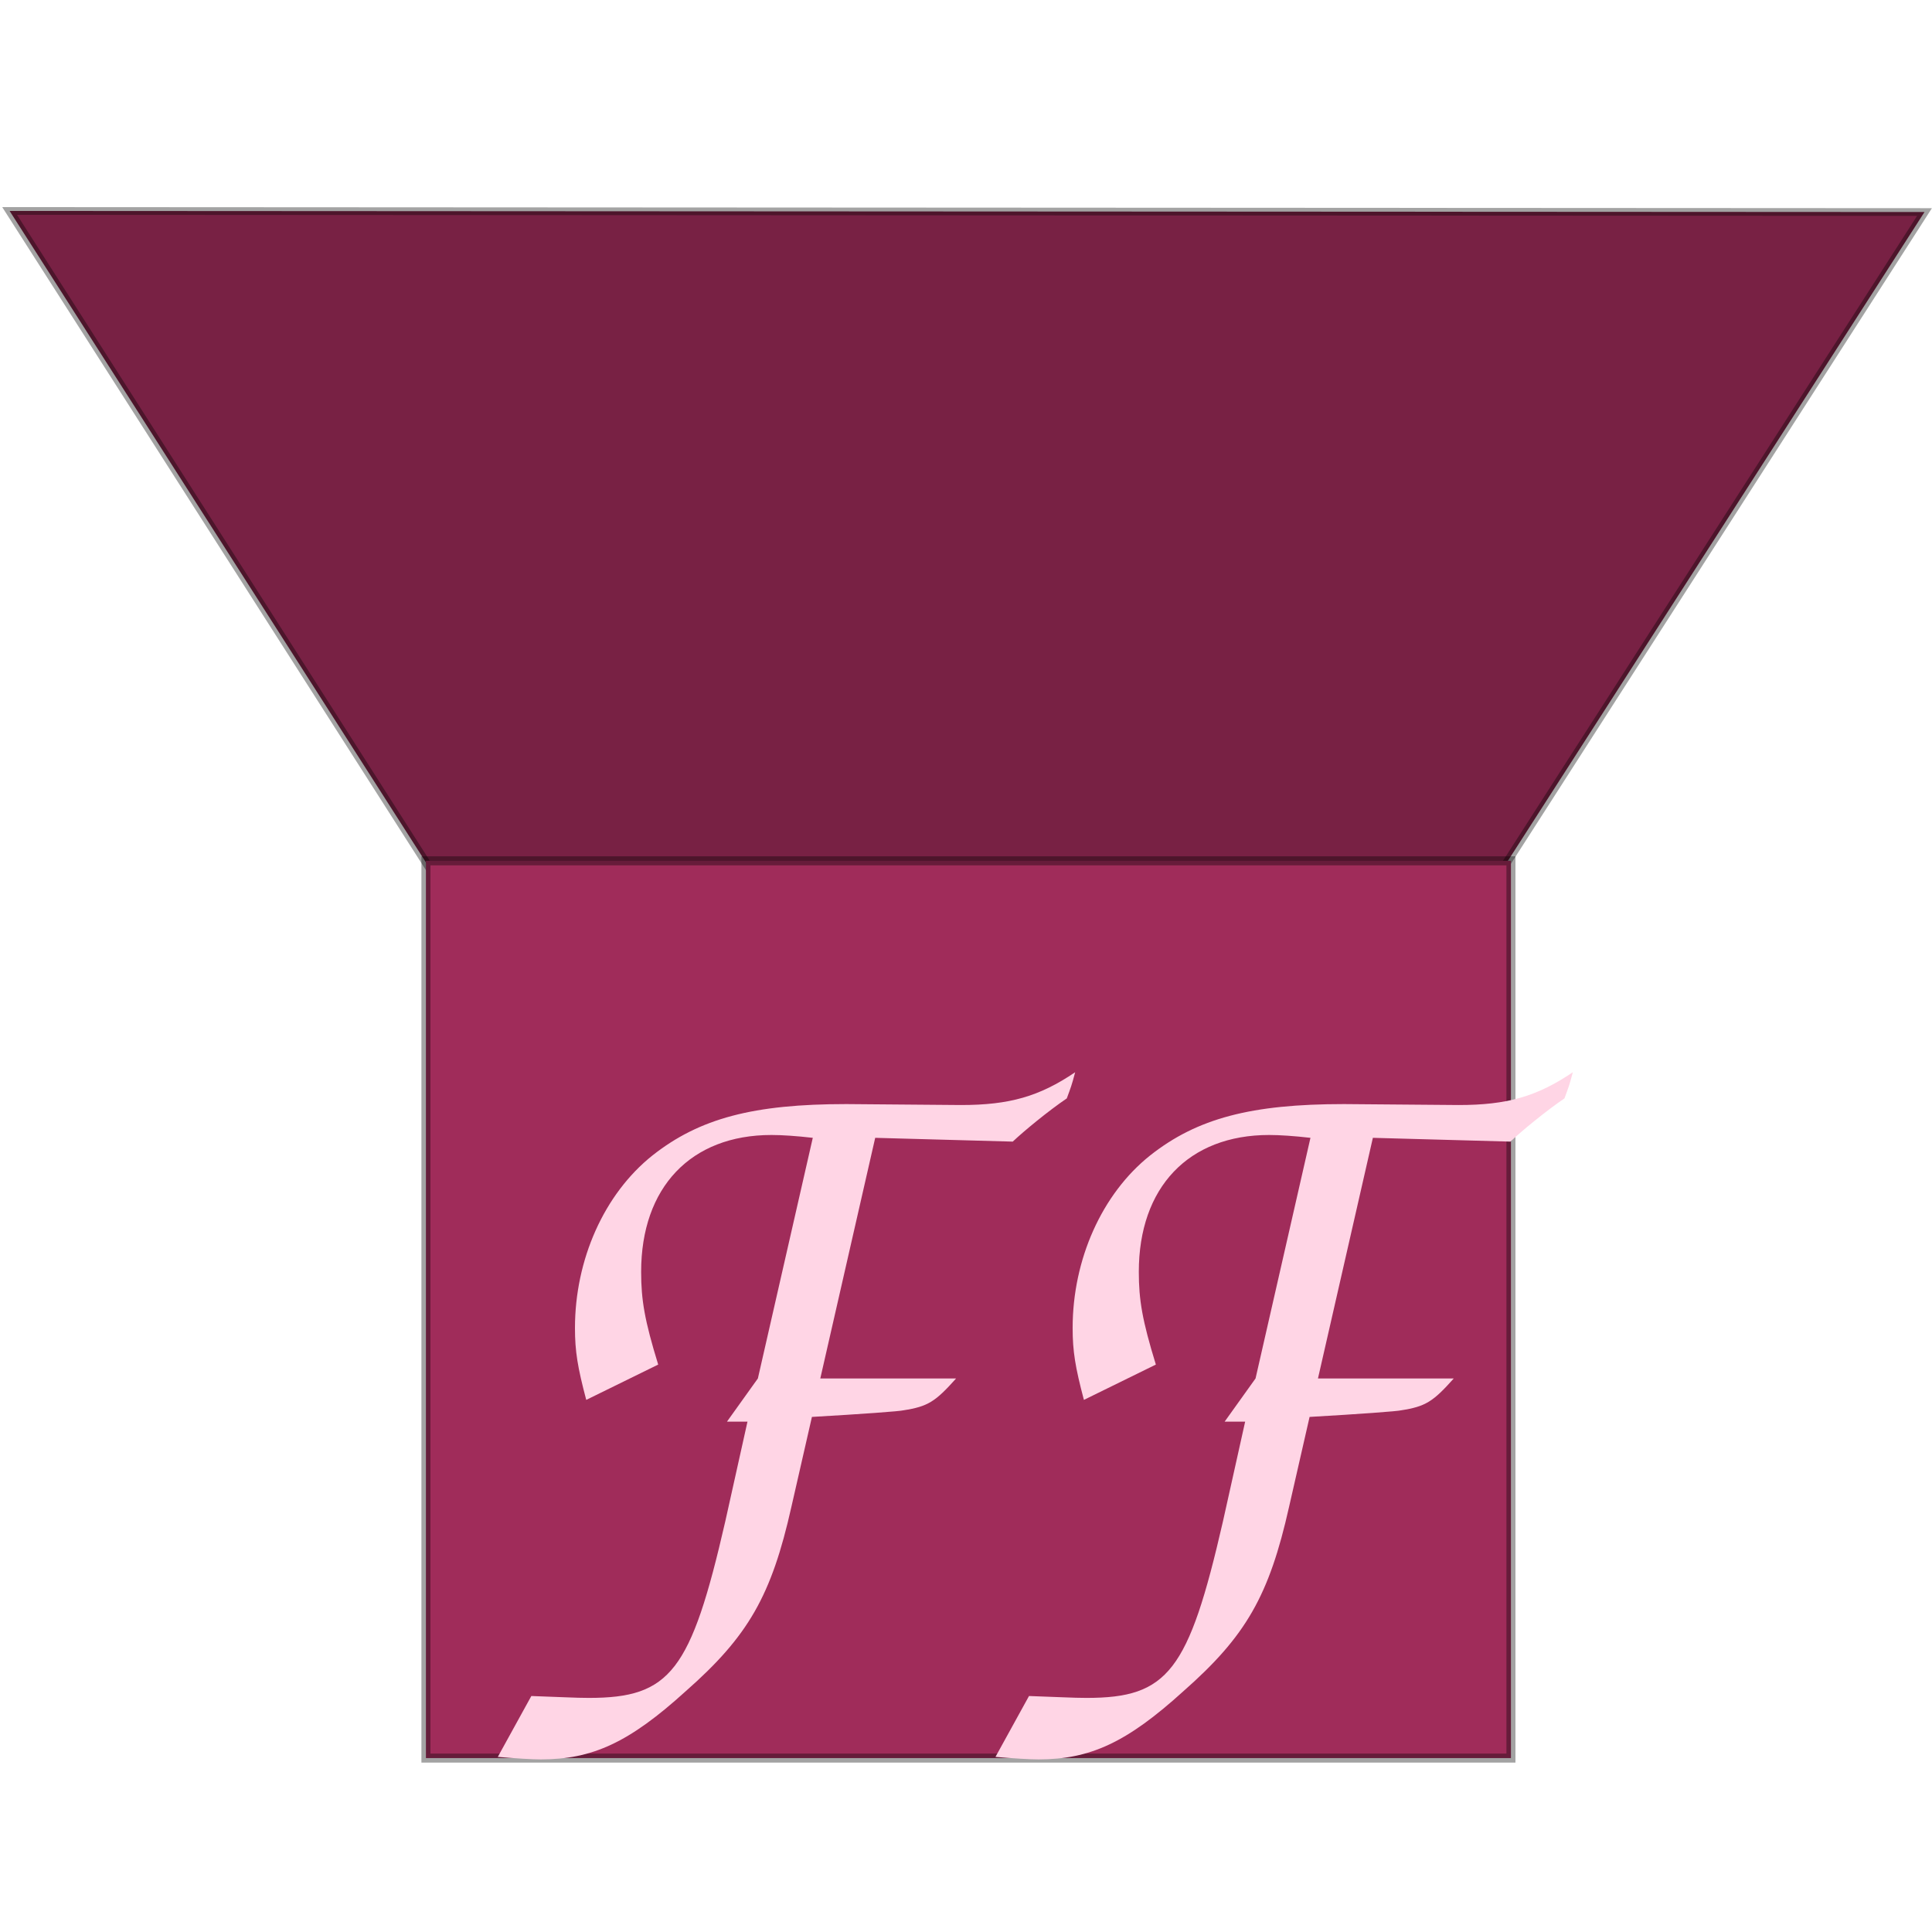
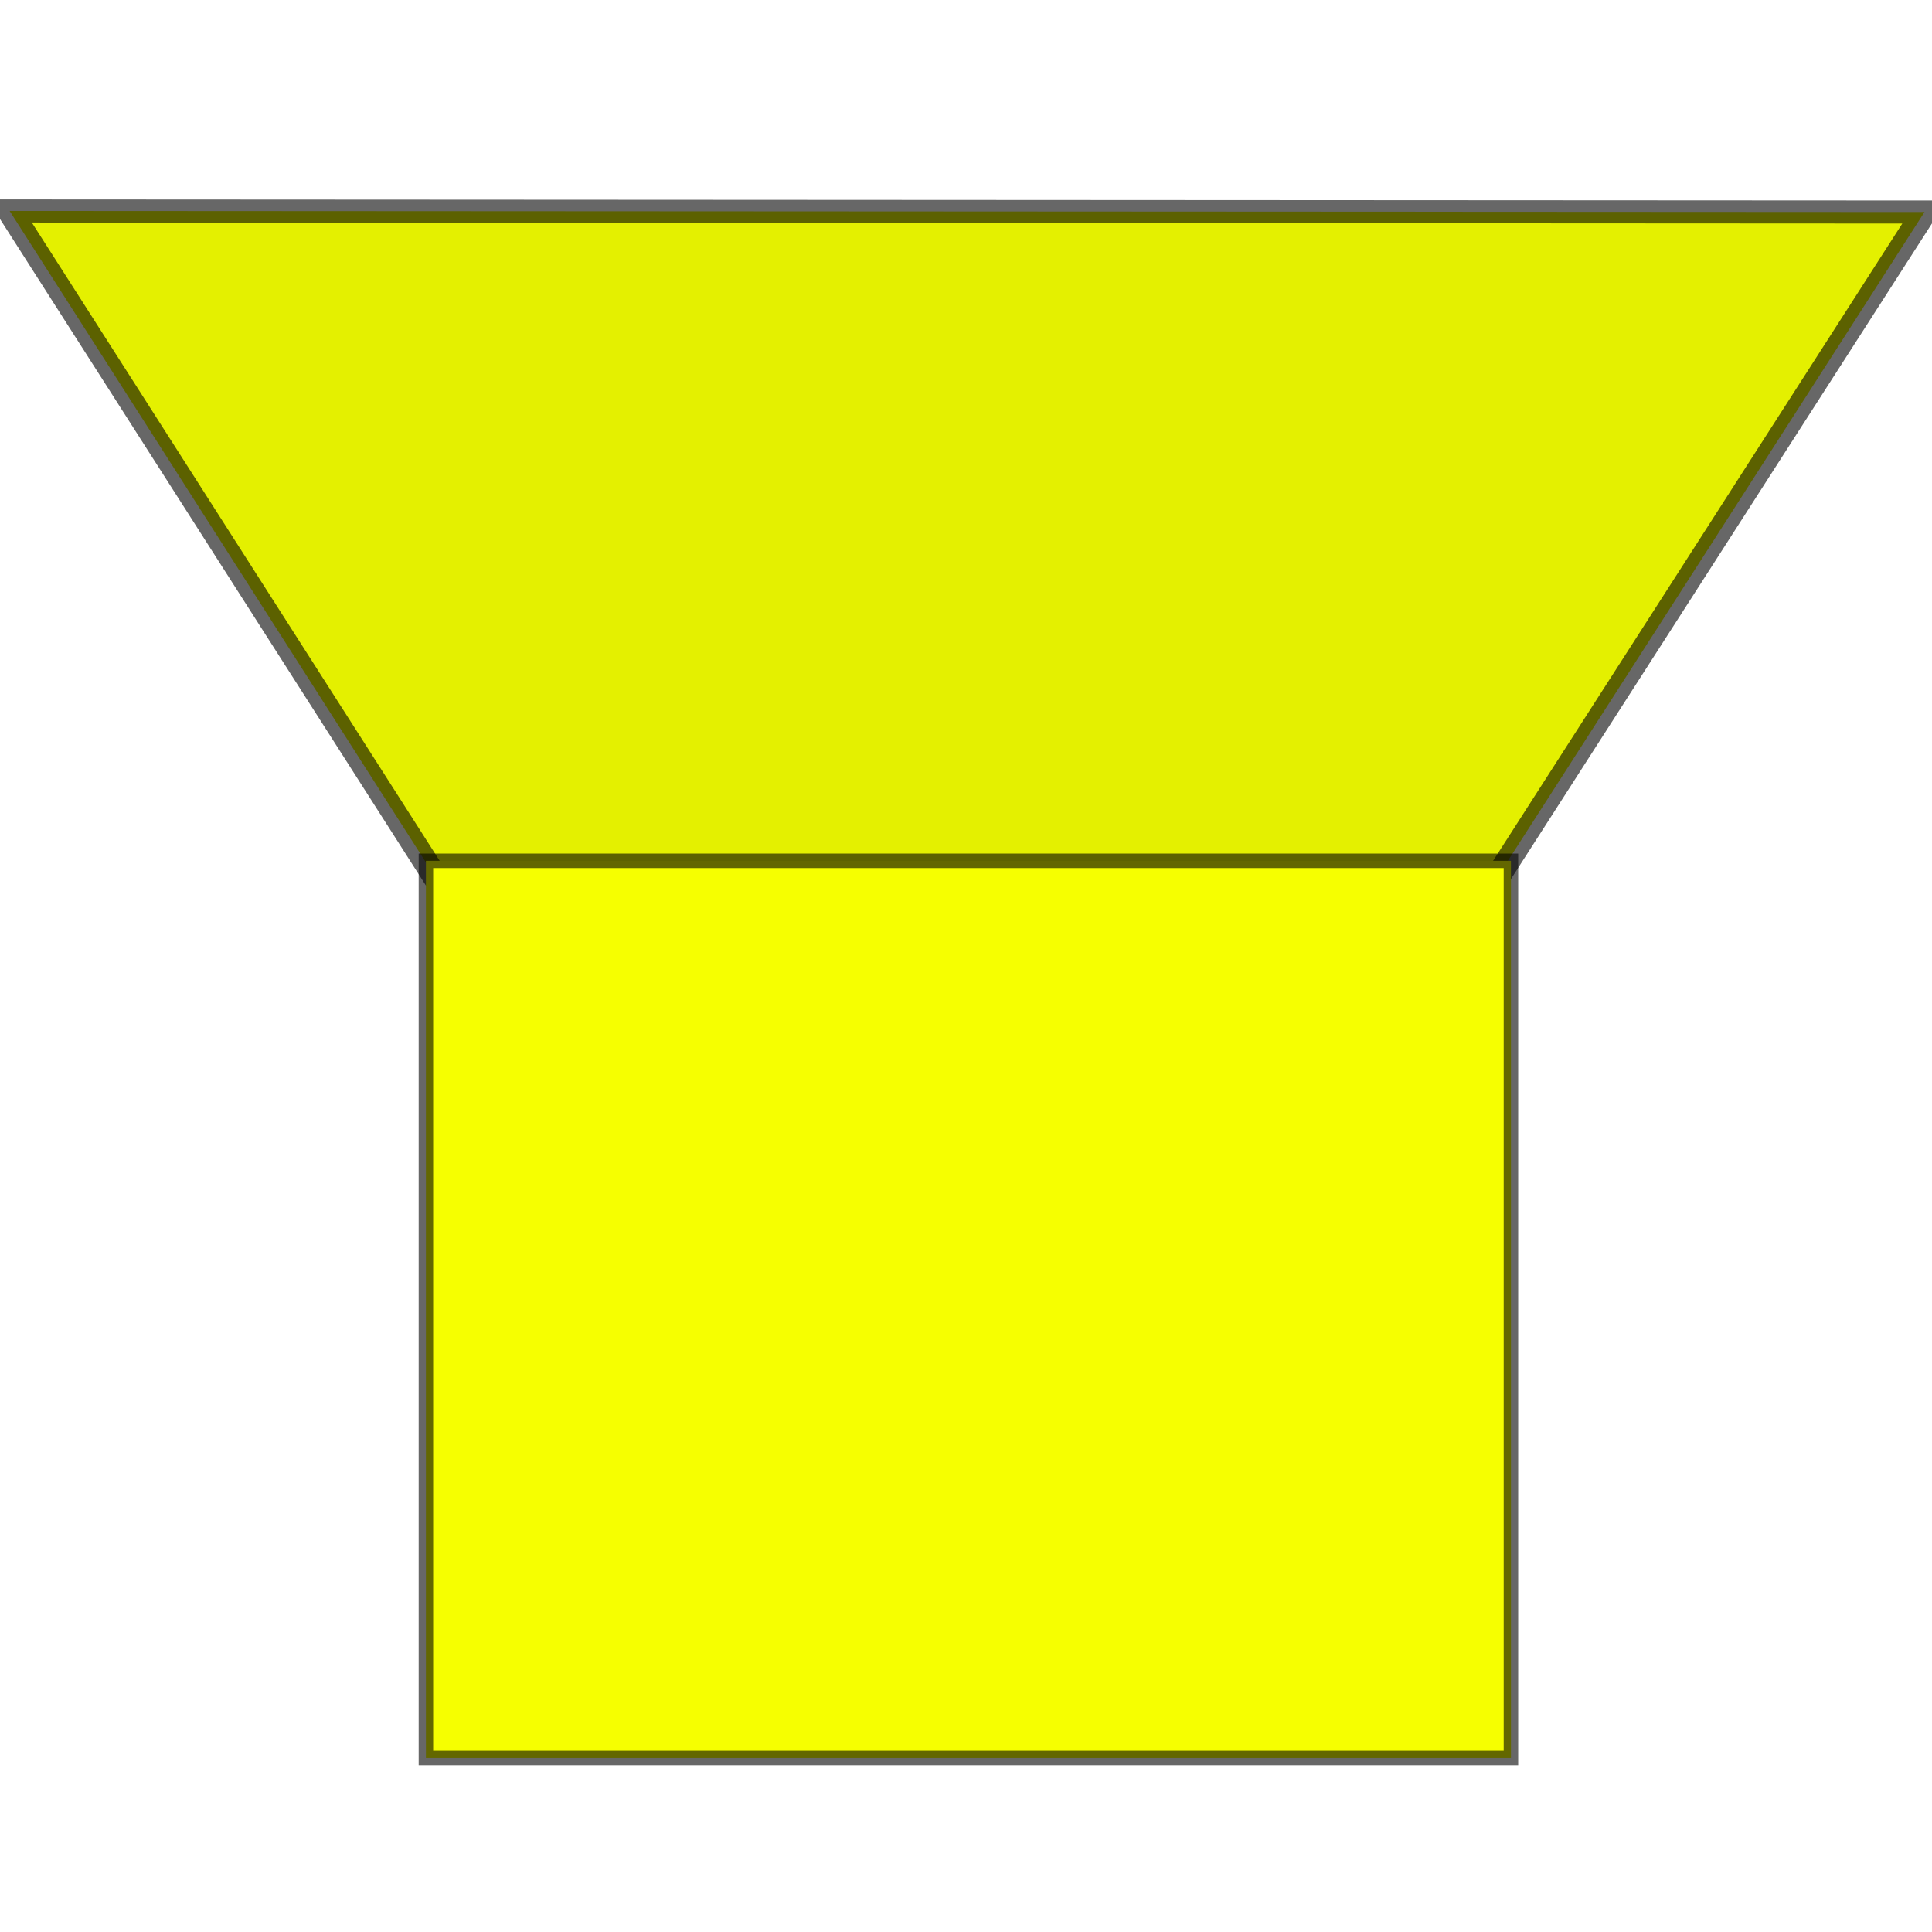
<svg xmlns="http://www.w3.org/2000/svg" width="100mm" height="100mm" viewBox="0 0 100 100" version="1.1" id="svg5">
  <defs id="defs2" />
  <g id="layer2">
-     <path style="fill:#782144;stroke:#000000;stroke-opacity:0.36" id="path10934" d="M 500.773,657.265 388.087,850.646 276.957,656.366 Z" transform="matrix(0.4428277,-0.00136166,0.00124285,0.3991119,-122.961,-250.666)" />
-     <rect style="fill:#a02c5a;stroke:#000000;stroke-width:0.467;stroke-opacity:0.36" id="rect9899" width="56.16" height="46.442" x="22.046" y="44.556" />
-     <text xml:space="preserve" style="font-style:normal;font-variant:normal;font-weight:normal;font-stretch:normal;font-size:46.397px;line-height:1.25;font-family:'Comic Sans MS';-inkscape-font-specification:'Comic Sans MS';letter-spacing:0px;fill:#ffd5e5;stroke-width:1.16" x="24.137" y="81.892" id="text13116" transform="scale(0.9572334,1.044677)">
-       <tspan id="tspan13114" style="font-style:normal;font-variant:normal;font-weight:normal;font-stretch:normal;font-family:'Comic Sans MS';-inkscape-font-specification:'Comic Sans MS';fill:#ffd5e5;stroke-width:1.16" x="24.137" y="81.892">FF</tspan>
-     </text>
+     <path style="fill:#e4f000;fill-opacity:1;stroke:#000000;stroke-opacity:0.595;stroke-width:2.994;stroke-miterlimit:4;stroke-dasharray:none" id="path10934" d="M 500.773,657.265 388.087,850.646 276.957,656.366 Z" transform="matrix(0.4428277,-0.00136166,0.00124285,0.3991119,-122.961,-250.666)" />
+     <rect style="fill:#f6ff00;fill-opacity:1;stroke:#000000;stroke-width:0.75;stroke-opacity:0.595;stroke-miterlimit:4;stroke-dasharray:none" id="rect9899" width="56.16" height="46.442" x="22.046" y="44.556" />
  </g>
</svg>
